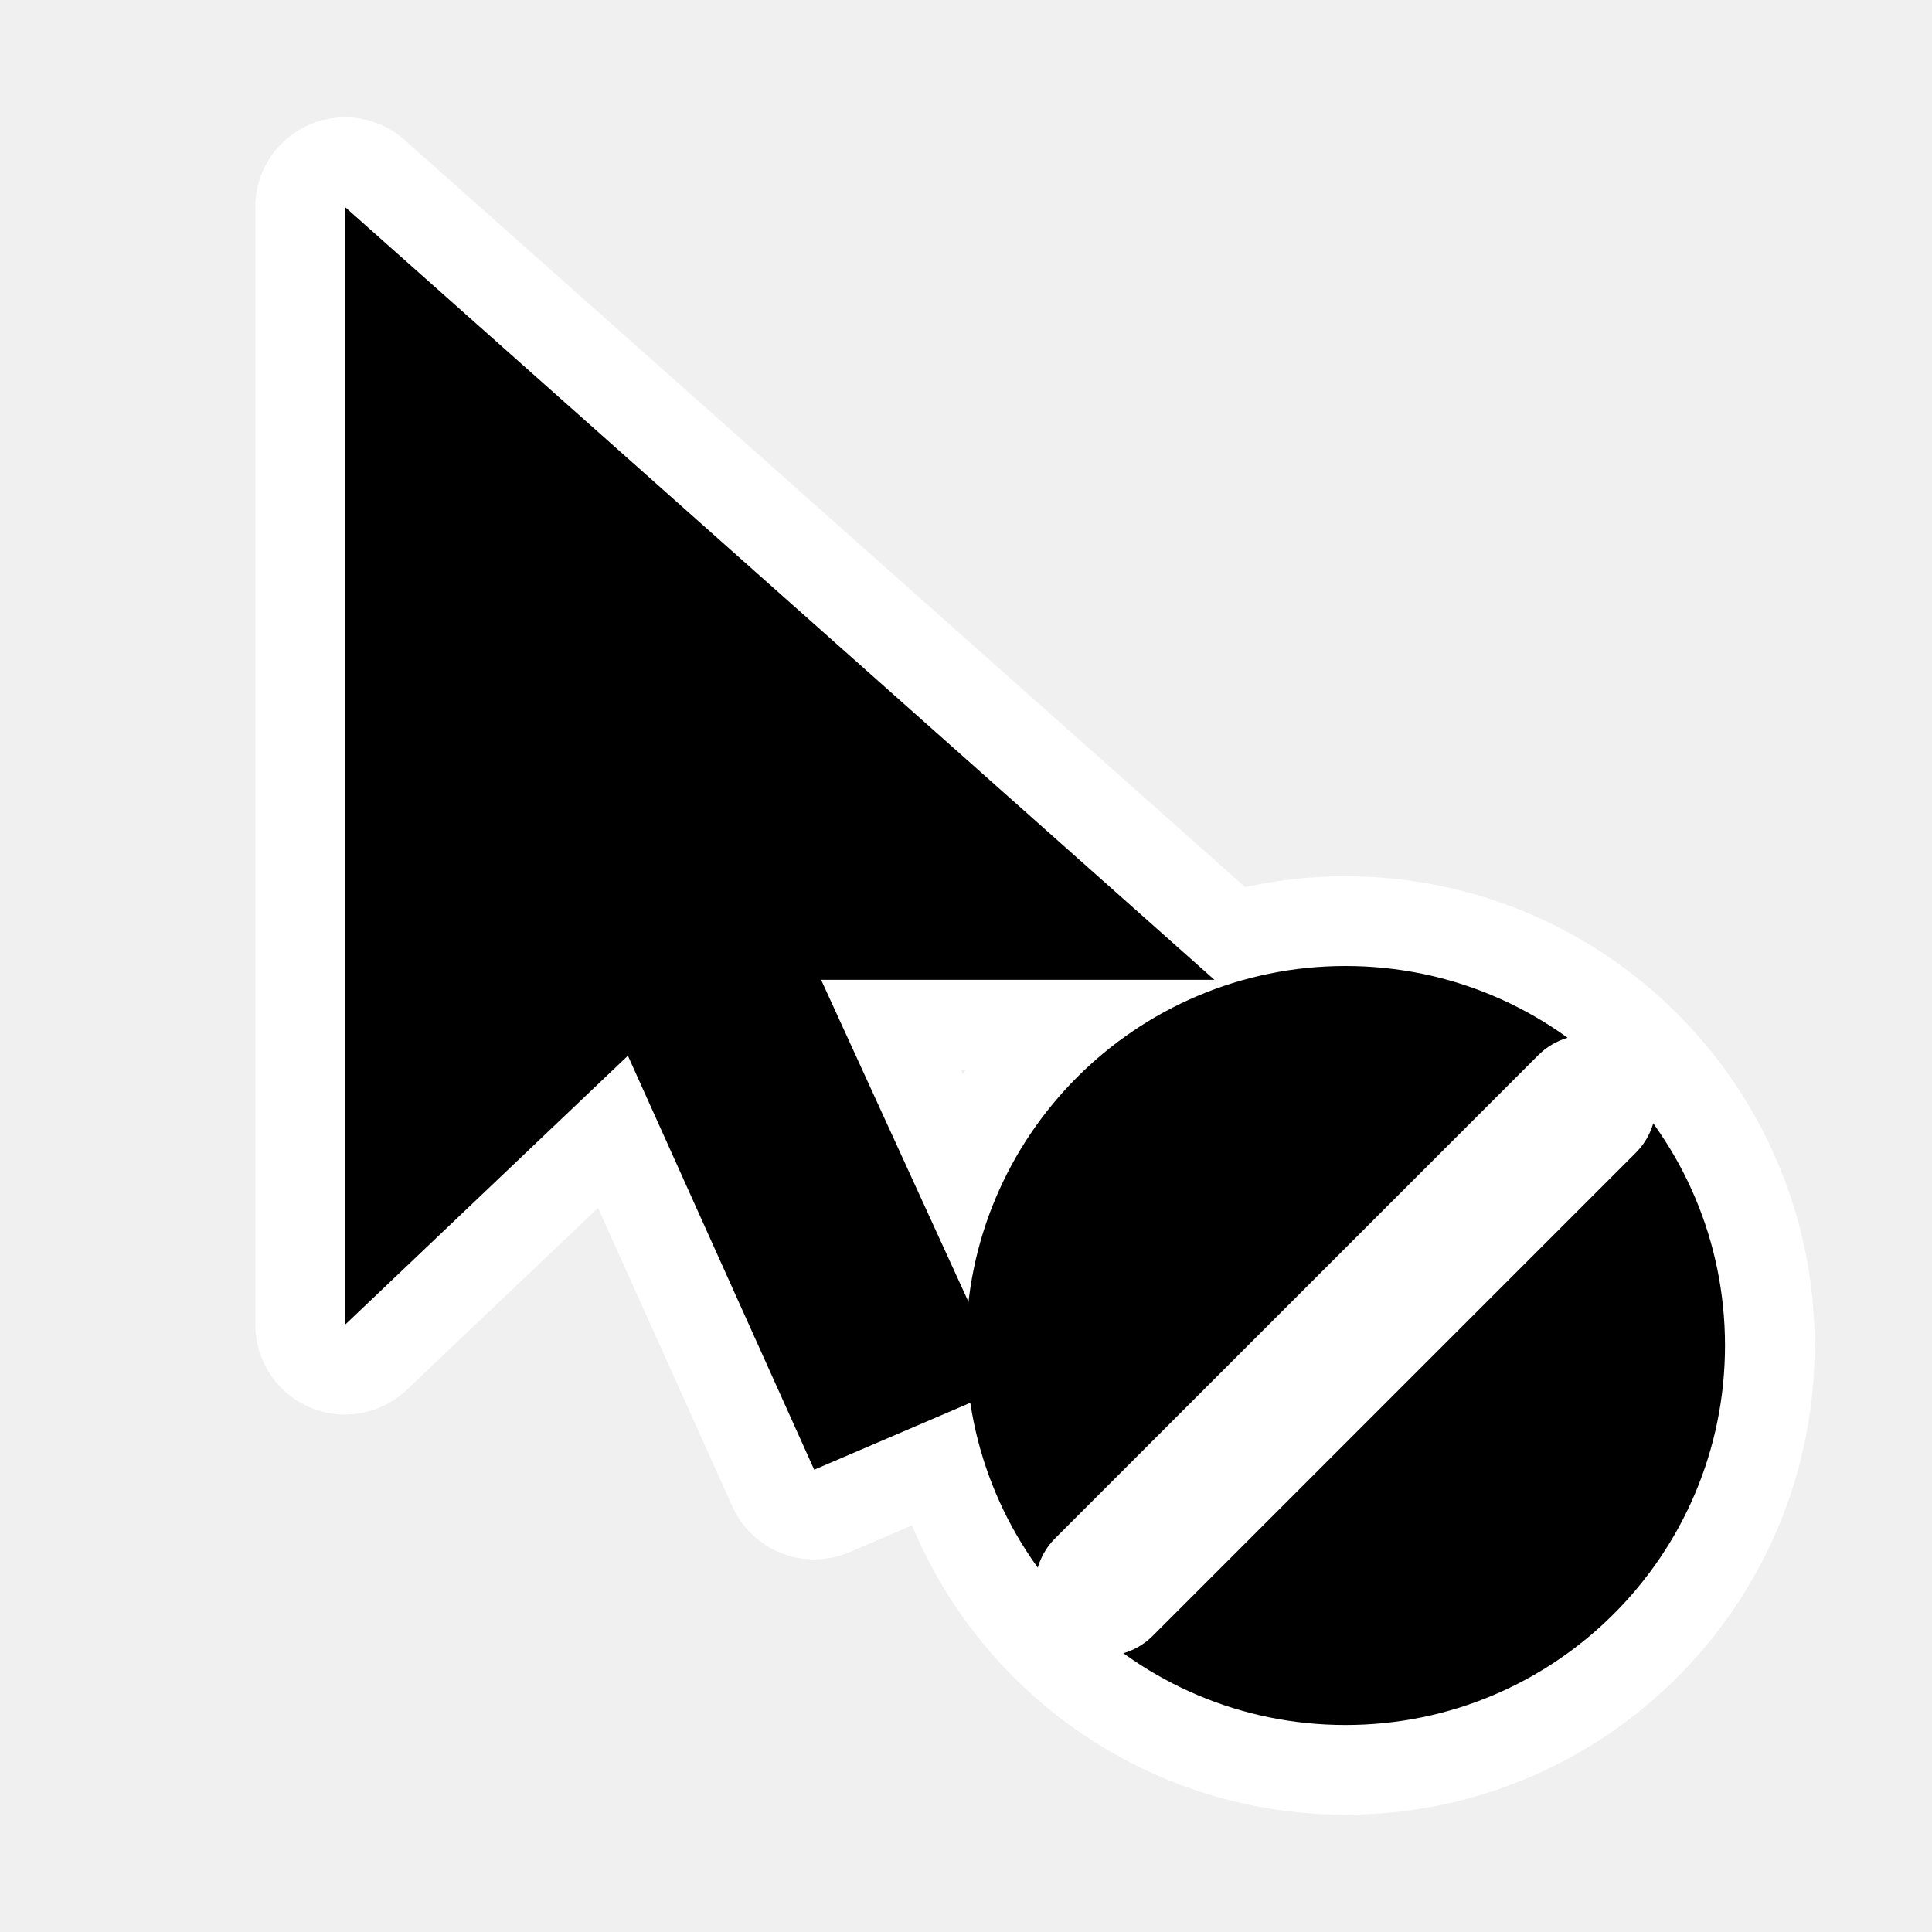
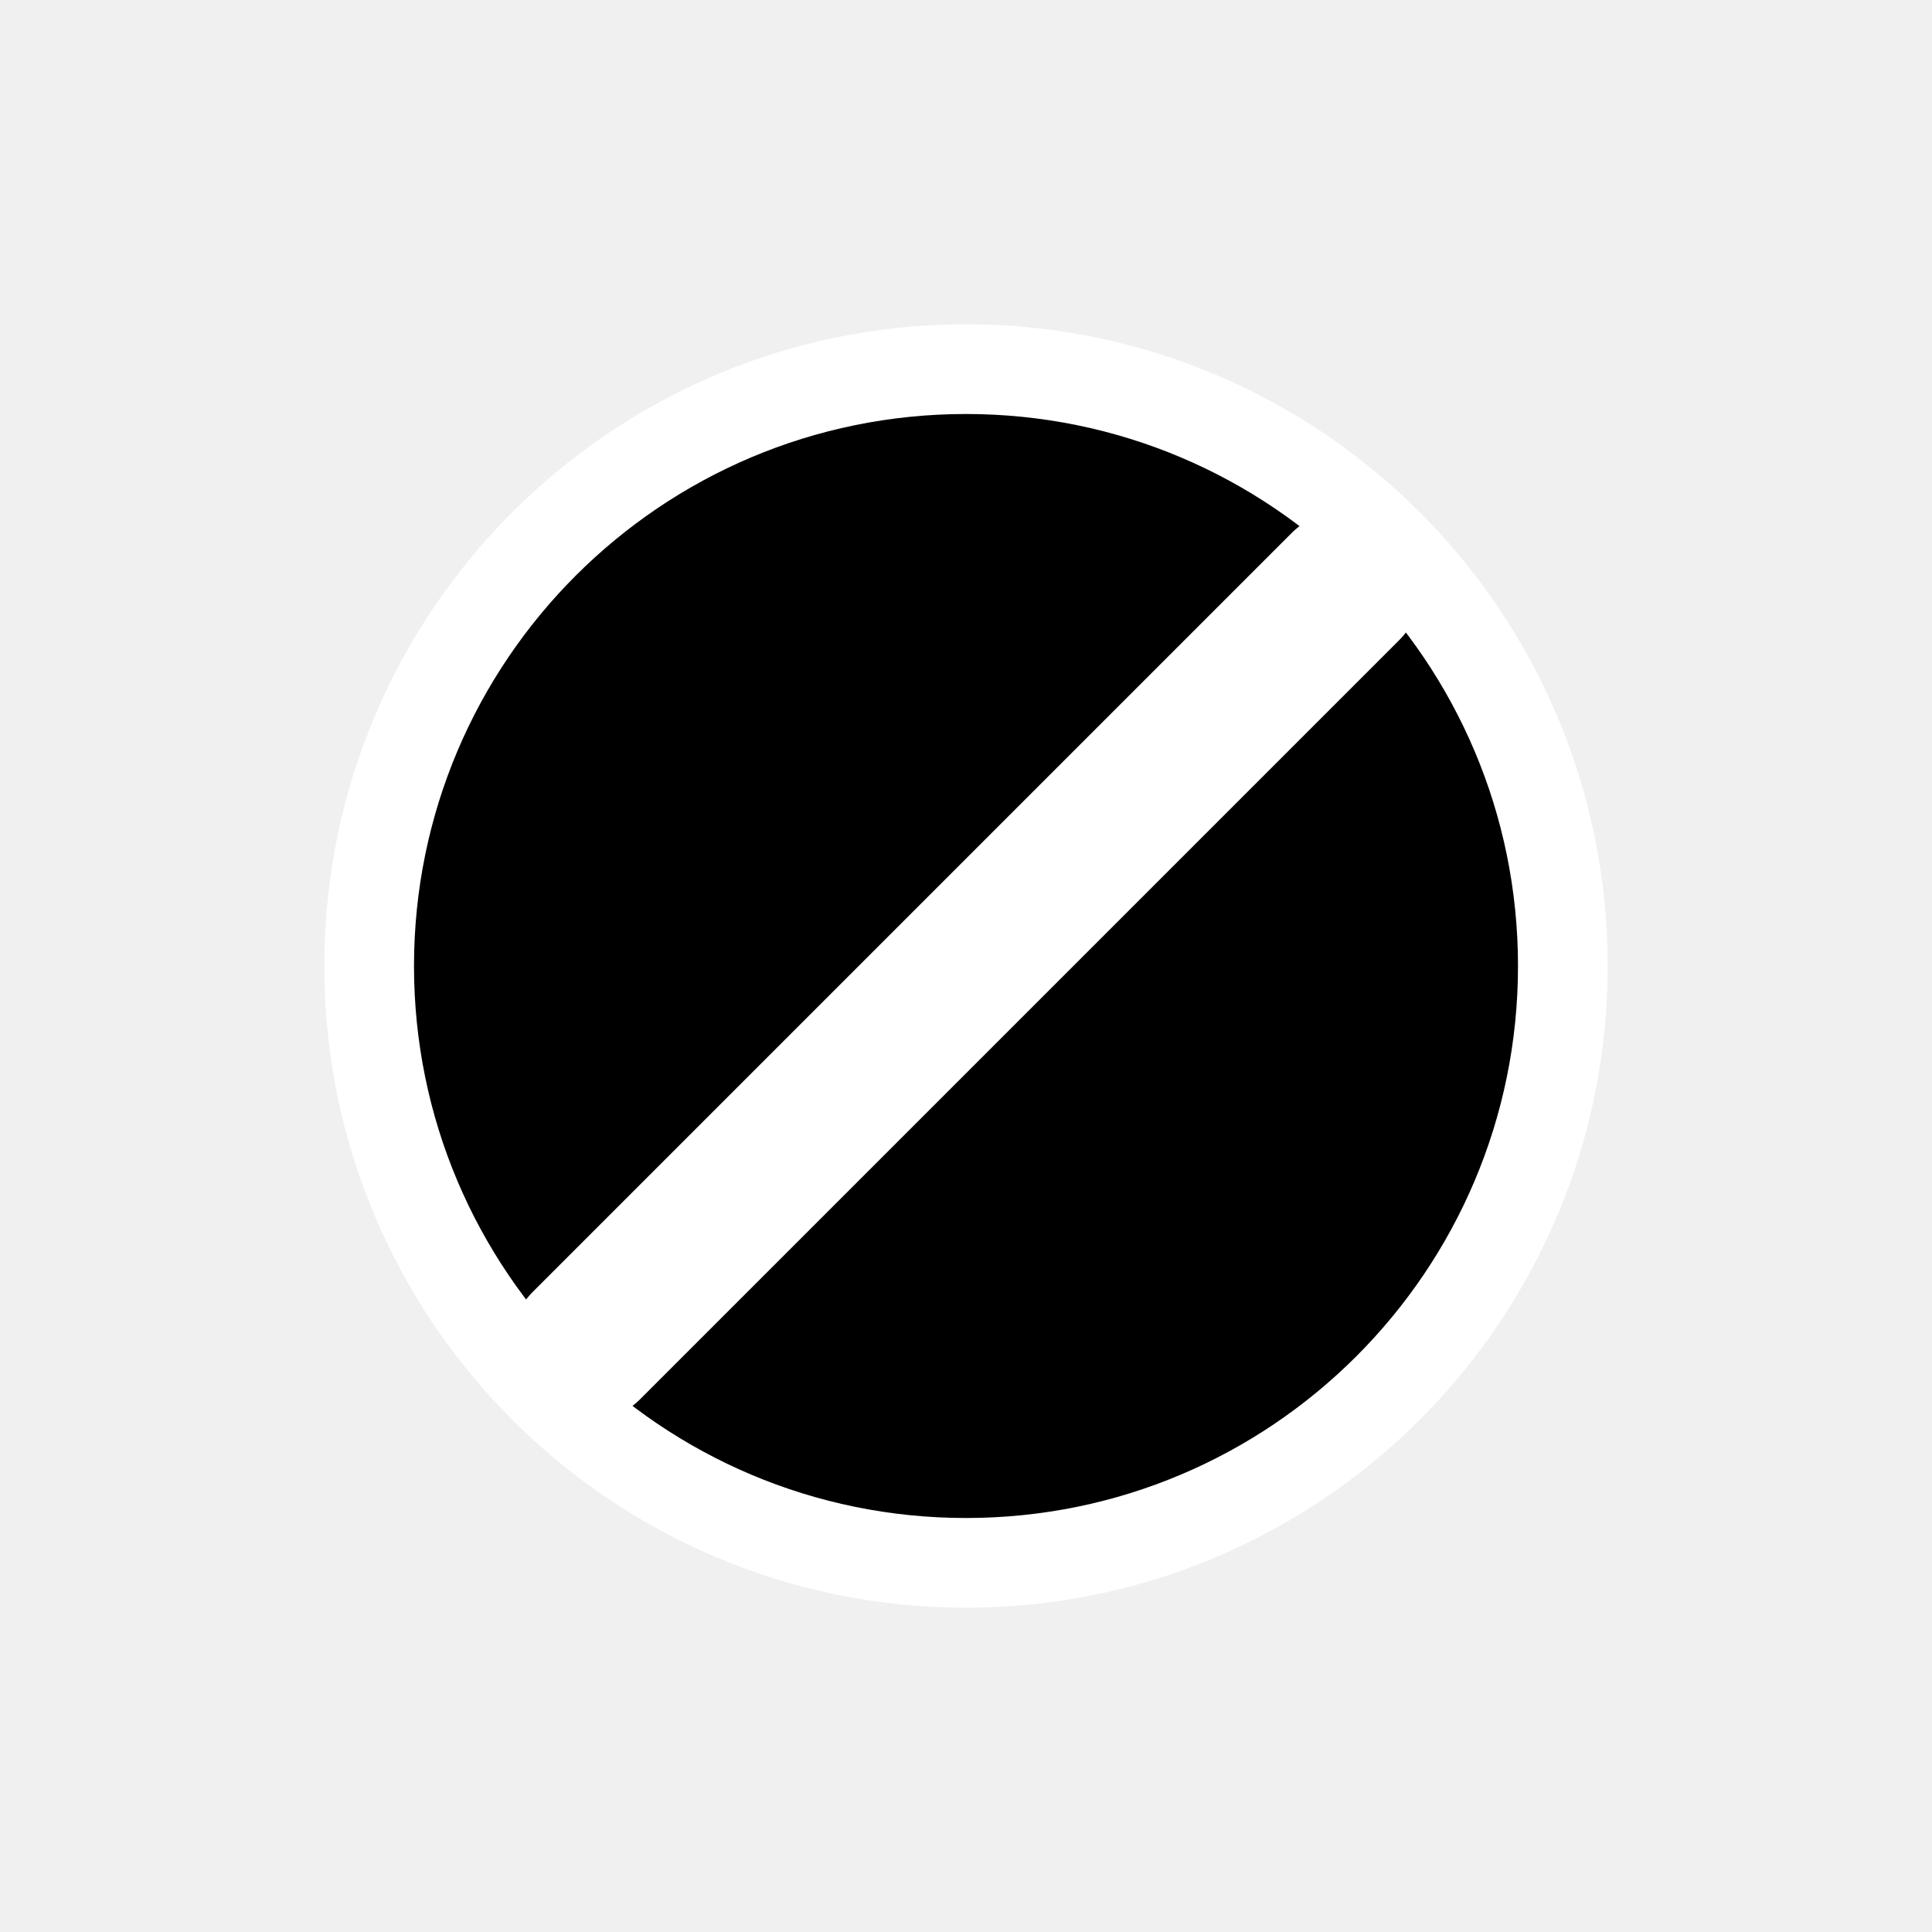
<svg xmlns="http://www.w3.org/2000/svg" width="23" height="23" viewBox="0 0 28 28">
-   <defs>
-     <g id="s">
-       <path d="M5 3v16.2l4.1-3.9 2.7 6 2.8-1.2-2.7-5.9h5.7z" />
-       <circle cx="19.5" cy="19.5" r="5.5" />
-     </g>
-   </defs>
-   <use href="#s" fill="white" stroke="white" stroke-width="2.6" stroke-linejoin="round" />
-   <use href="#s" fill="black" />
-   <path d="M16 23l7-7" stroke="white" stroke-width="2" stroke-linecap="round" />
+   <circle cx="14" cy="14" r="8" fill="black" stroke="white" stroke-width="2.6" />
+   <circle cx="14" cy="14" r="8" fill="black" />
+   <path d="M8.5 19.5l11-11" stroke="white" stroke-width="2.2" stroke-linecap="round" />
</svg>
